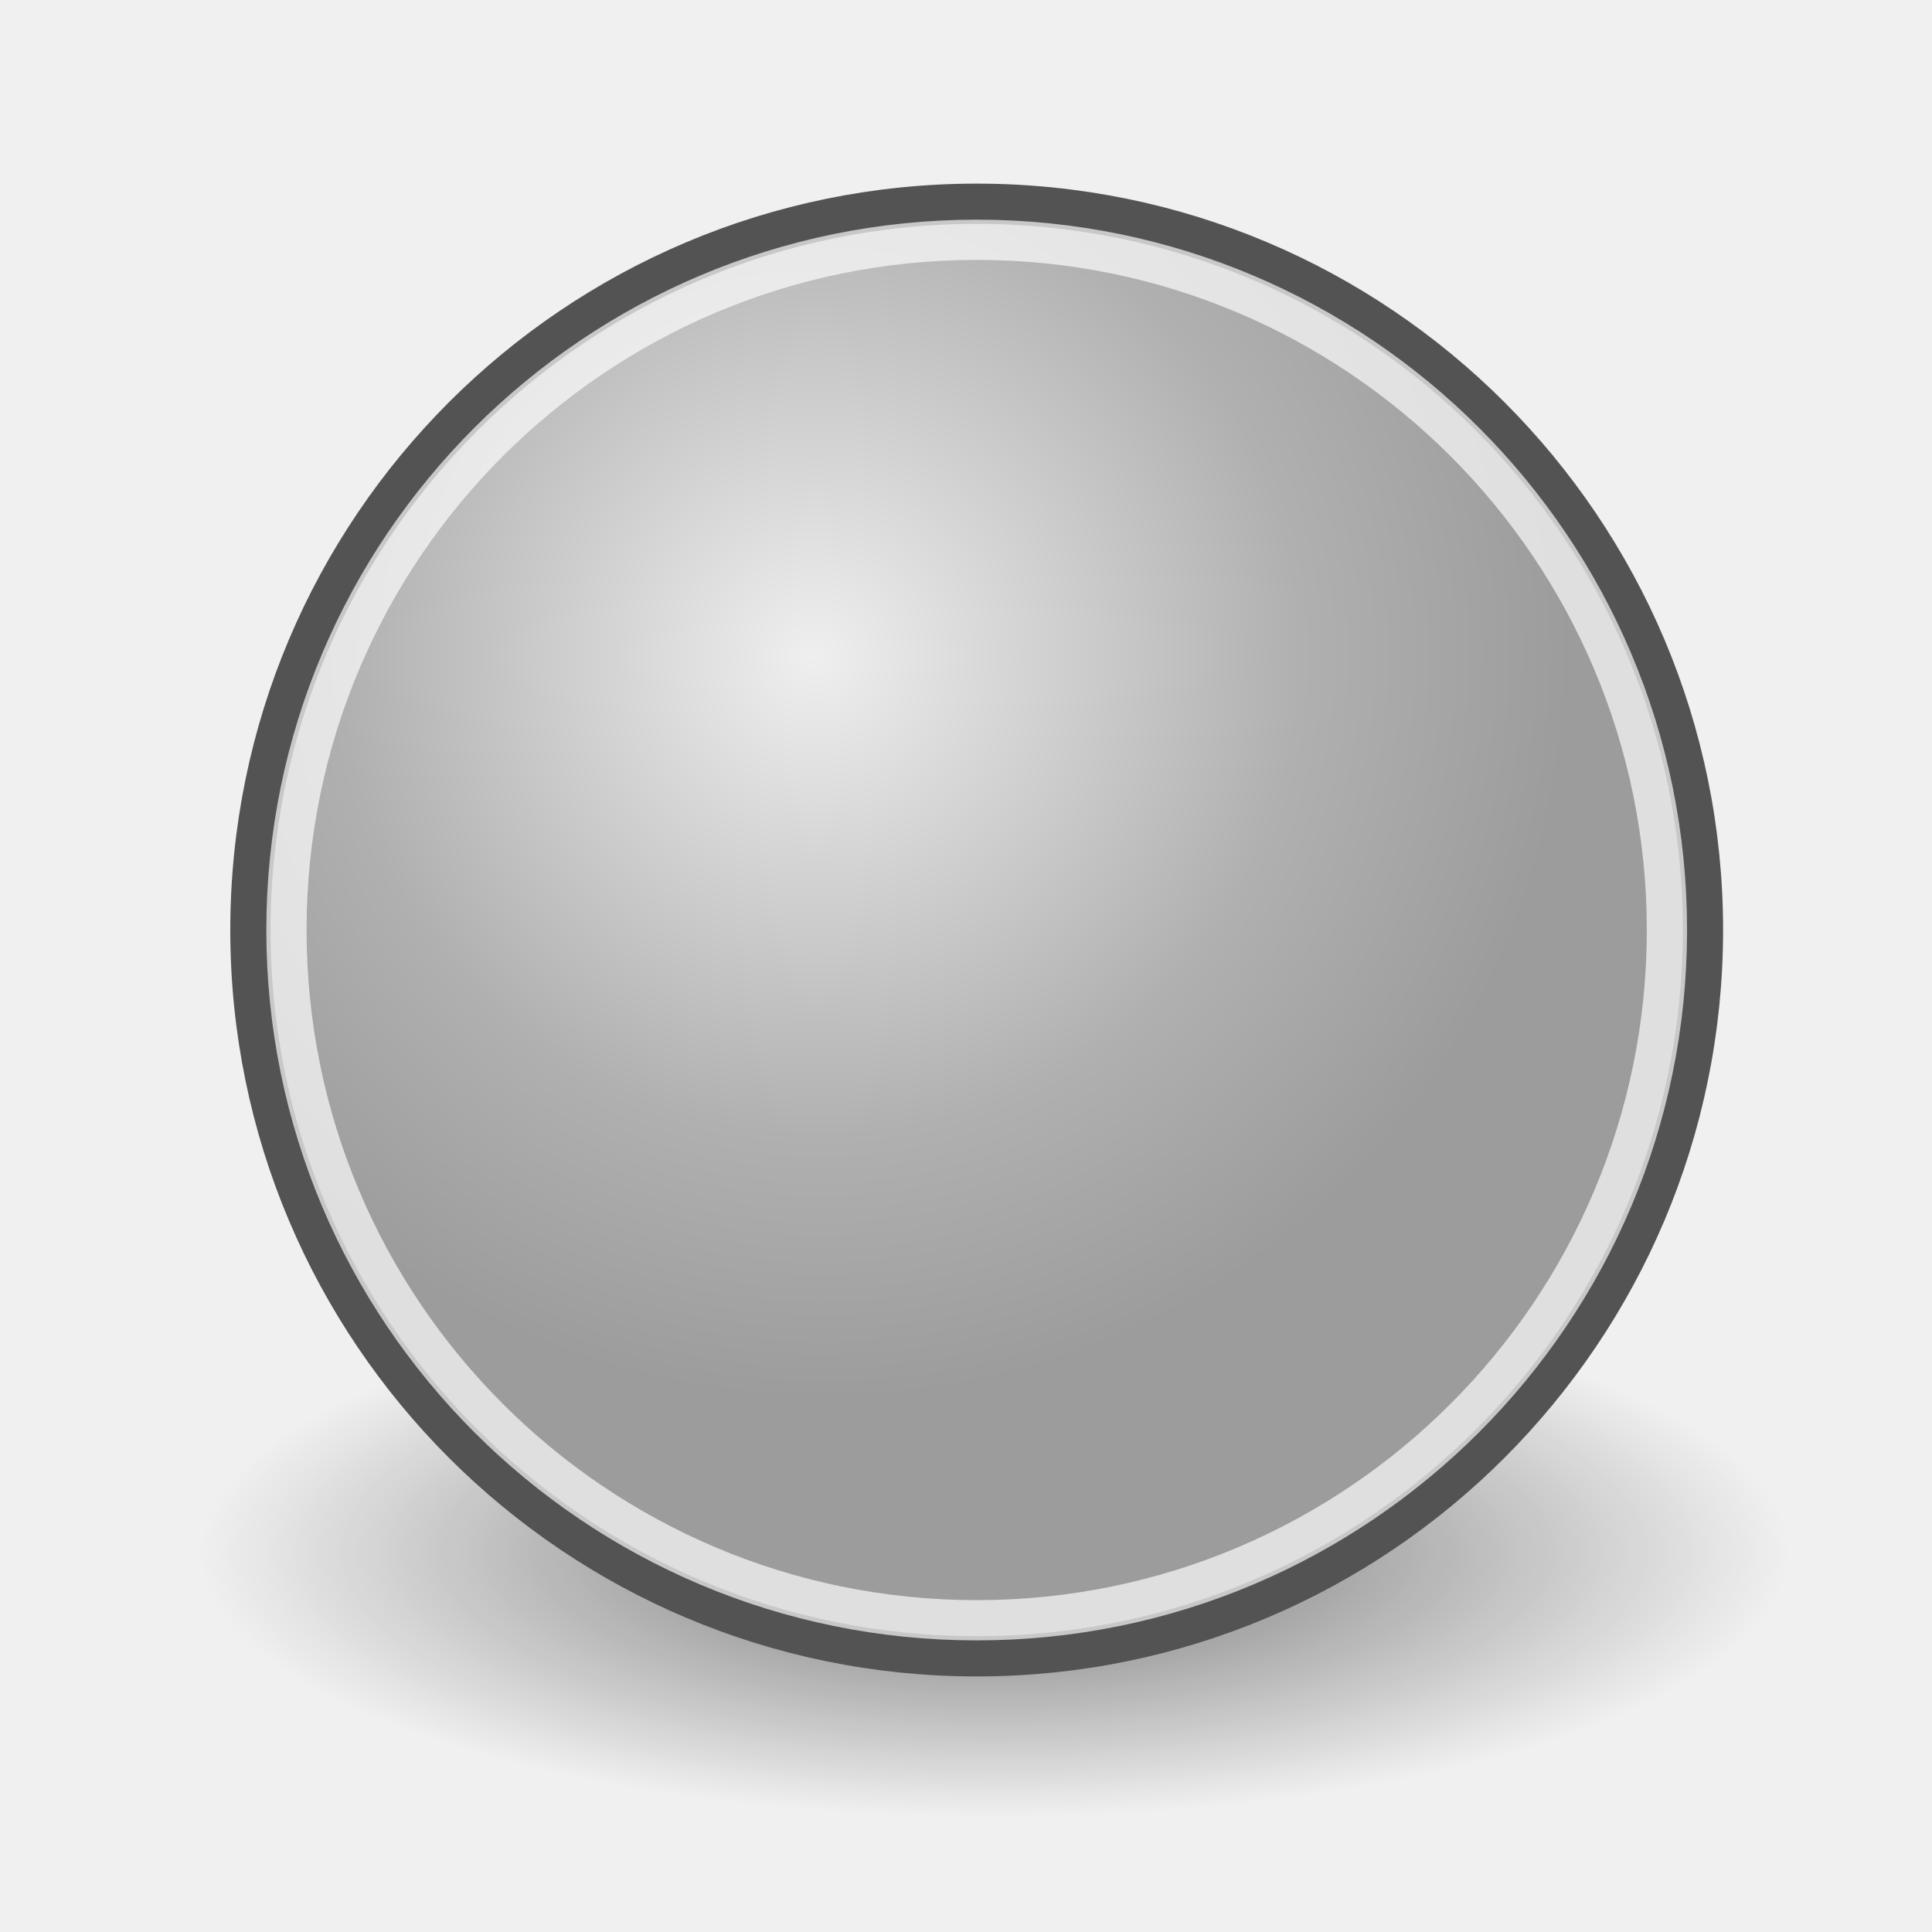
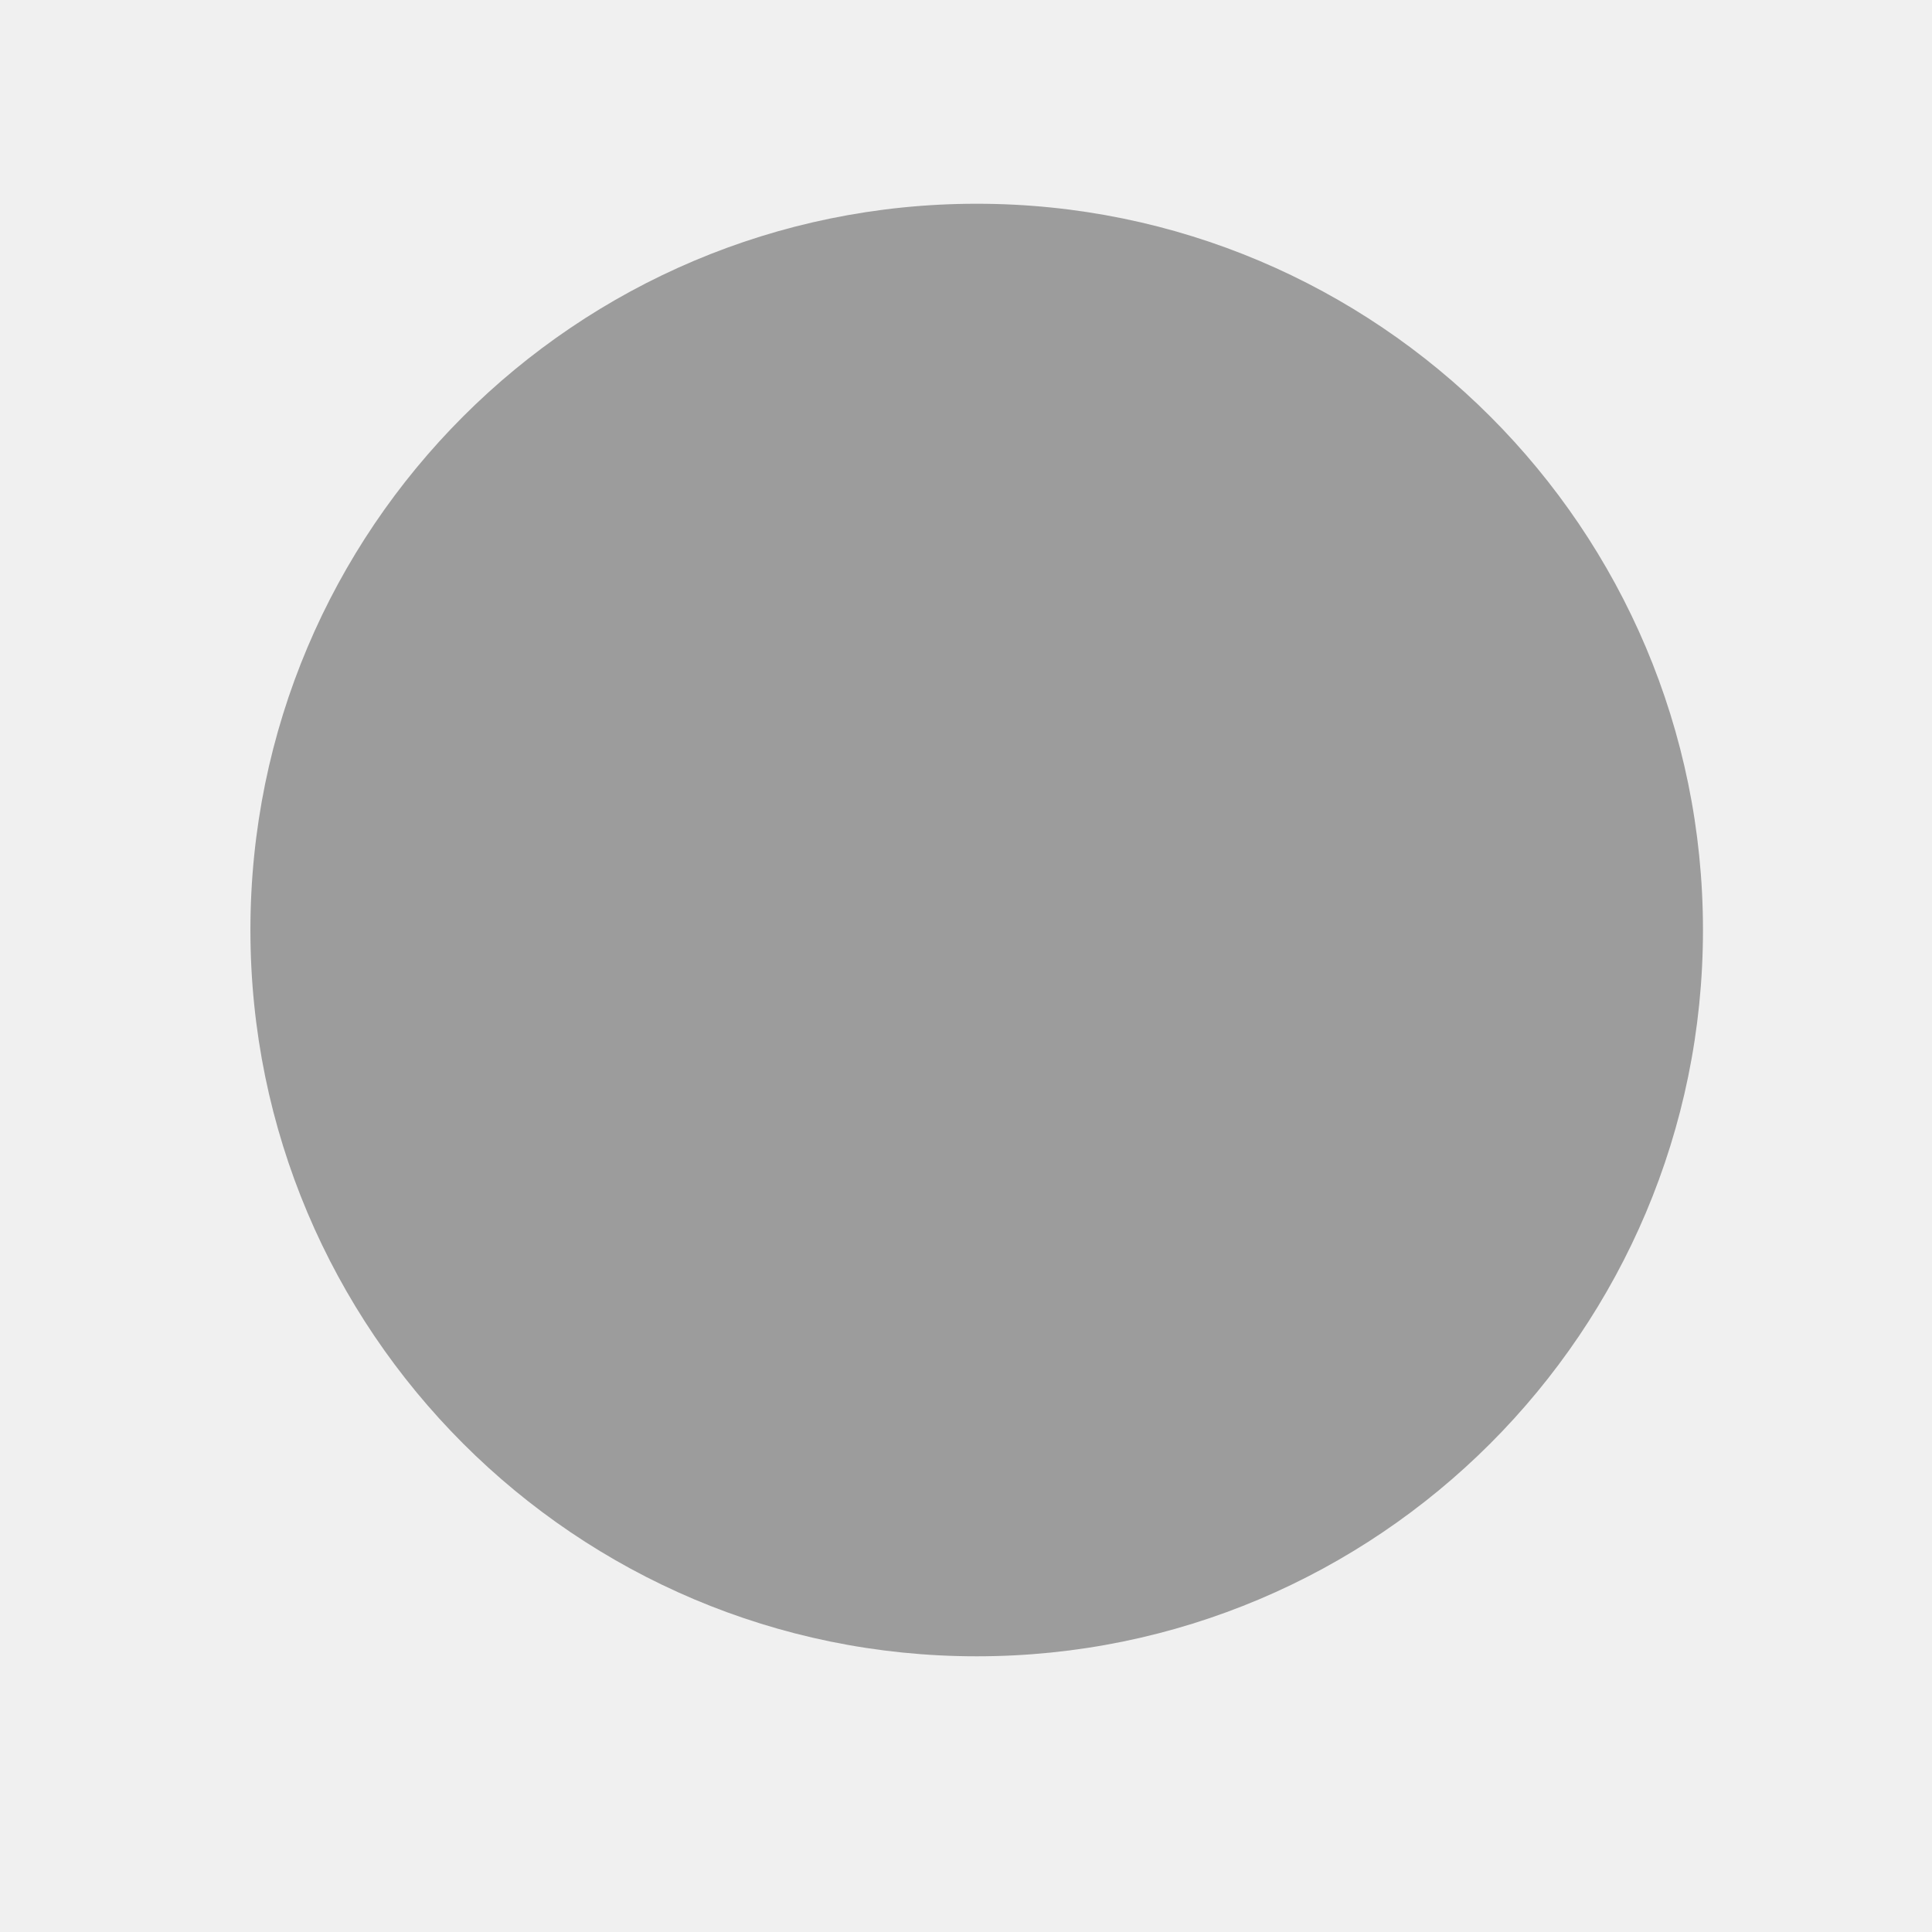
- <svg xmlns="http://www.w3.org/2000/svg" xmlns:xlink="http://www.w3.org/1999/xlink" id="svg4376" height="48px" width="48px">
+ <svg xmlns="http://www.w3.org/2000/svg" xmlns:xlink="http://www.w3.org/1999/xlink" id="svg4376" height="48px" width="48px" version="1.1">
  <defs id="defs3">
    <linearGradient id="linearGradient3290">
      <stop id="stop3292" offset="0" style="stop-color:#efefef;stop-opacity:1;" />
      <stop style="stop-color:#b0b0b0;stop-opacity:1;" offset="0.645" id="stop3294" />
      <stop id="stop3296" offset="1" style="stop-color:#9c9c9c;stop-opacity:1;" />
    </linearGradient>
-     <radialGradient r="8.902" fy="15.756" fx="29.158" cy="15.721" cx="29.288" gradientUnits="userSpaceOnUse" id="radialGradient2714" xlink:href="#linearGradient3290" />
    <linearGradient id="linearGradient2509">
      <stop style="stop-color:#fffbd5;stop-opacity:1;" offset="0" id="stop2511" />
      <stop style="stop-color:#edd400;stop-opacity:1;" offset="1" id="stop2513" />
    </linearGradient>
    <radialGradient gradientTransform="matrix(1.25,0,0,1.25,53.52055,-13.37211)" id="aigrd2" cx="25.053" cy="39.593" r="15.757" fx="25.053" fy="39.593" gradientUnits="userSpaceOnUse">
      <stop offset="0" style="stop-color:#777777;stop-opacity:1;" id="stop8602" />
      <stop offset="1" style="stop-color:#000000" id="stop8604" />
    </radialGradient>
    <linearGradient id="linearGradient4565">
      <stop id="stop4567" offset="0" style="stop-color:#000000;stop-opacity:1;" />
      <stop id="stop4569" offset="1" style="stop-color:#000000;stop-opacity:0;" />
    </linearGradient>
    <linearGradient id="linearGradient3824">
      <stop id="stop3826" offset="0" style="stop-color:#ffffff;stop-opacity:1;" />
      <stop id="stop3828" offset="1" style="stop-color:#c9c9c9;stop-opacity:1;" />
    </linearGradient>
    <linearGradient id="linearGradient3800">
      <stop id="stop3802" offset="0" style="stop-color:#ffeed6;stop-opacity:1;" />
      <stop style="stop-color:#e49c2f;stop-opacity:1;" offset="0.5" id="stop8664" />
      <stop id="stop3804" offset="1" style="stop-color:#ffc66c;stop-opacity:1;" />
    </linearGradient>
    <radialGradient gradientUnits="userSpaceOnUse" gradientTransform="matrix(1,0,0,0.333333,0,25.71429)" r="19.714" fy="38.571" fx="24.714" cy="38.571" cx="24.714" id="radialGradient4571" xlink:href="#linearGradient4565" />
    <radialGradient xlink:href="#aigrd2" id="radialGradient2211" gradientUnits="userSpaceOnUse" gradientTransform="matrix(1.25,0,0,1.25,39.41053,-19.20819)" cx="25.053" cy="39.593" fx="25.053" fy="39.593" r="15.757" />
    <radialGradient xlink:href="#aigrd2" id="radialGradient2213" gradientUnits="userSpaceOnUse" gradientTransform="matrix(1.357899,0,0,0.416667,55.84561,15.2093)" cx="-23.452" cy="38.603" fx="-23.452" fy="38.603" r="15.757" />
    <radialGradient xlink:href="#aigrd2" id="radialGradient1342" gradientUnits="userSpaceOnUse" gradientTransform="matrix(0.28431,0,0,0.416667,30.45155,18.23307)" cx="-23.452" cy="38.603" fx="-23.452" fy="38.603" r="15.757" />
  </defs>
  <g id="layer1">
-     <path d="M 44.429 38.571 A 19.714 6.571 0 1 1  5,38.571 A 19.714 6.571 0 1 1  44.429 38.571 z" id="path4563" style="opacity:0.532;color:#000000;fill:url(#radialGradient4571);fill-opacity:1.0;fill-rule:evenodd;stroke:none;stroke-width:0.405;stroke-linecap:round;stroke-linejoin:round;marker:none;marker-start:none;marker-mid:none;marker-end:none;stroke-miterlimit:4;stroke-dasharray:none;stroke-dashoffset:0;stroke-opacity:1;visibility:visible;display:inline;overflow:visible" />
-     <path transform="matrix(2.083142,0,0,2.083142,-40.54715,-16.49224)" d="M 39.775 19.009 A 8.662 8.662 0 1 1  22.451,19.009 A 8.662 8.662 0 1 1  39.775 19.009 z" id="path4320" style="overflow:visible;display:inline;visibility:visible;stroke-opacity:1;stroke-dashoffset:0;stroke-dasharray:none;stroke-miterlimit:4;marker-end:none;marker-mid:none;marker-start:none;marker:none;stroke-linejoin:round;stroke-linecap:round;stroke-width:0.48;stroke:#535353;fill-rule:evenodd;fill-opacity:1;fill:url(#radialGradient2714);color:#000000;opacity:1" />
-     <path transform="matrix(1.979782,0,0,1.979782,-37.33128,-14.52746)" style="opacity:0.677;color:#000000;fill:none;fill-opacity:1;fill-rule:evenodd;stroke:#ffffff;stroke-width:0.505;stroke-linecap:round;stroke-linejoin:round;marker:none;marker-start:none;marker-mid:none;marker-end:none;stroke-miterlimit:4;stroke-dasharray:none;stroke-dashoffset:0;stroke-opacity:1;visibility:visible;display:inline;overflow:visible" id="path4322" d="M 39.775 19.009 A 8.662 8.662 0 1 1  22.451,19.009 A 8.662 8.662 0 1 1  39.775 19.009 z" />
+     <path transform="matrix(2.083142,0,0,2.083142,-40.54715,-16.49224)" d="M 39.775 19.009 A 8.662 8.662 0 1 1  22.451,19.009 A 8.662 8.662 0 1 1  39.775 19.009 z" id="path4320" style="overflow:visible;display:inline;visibility:visible;stroke-opacity:1;stroke-dashoffset:0;stroke-dasharray:none;stroke-miterlimit:4;marker-end:none;marker-mid:none;marker-start:none;marker:none;stroke-linejoin:round;stroke-linecap:round;stroke-width:0.48;stroke:none;fill-rule:evenodd;fill-opacity:1;fill:#9c9c9c;color:#000000;opacity:1" />
  </g>
</svg>
